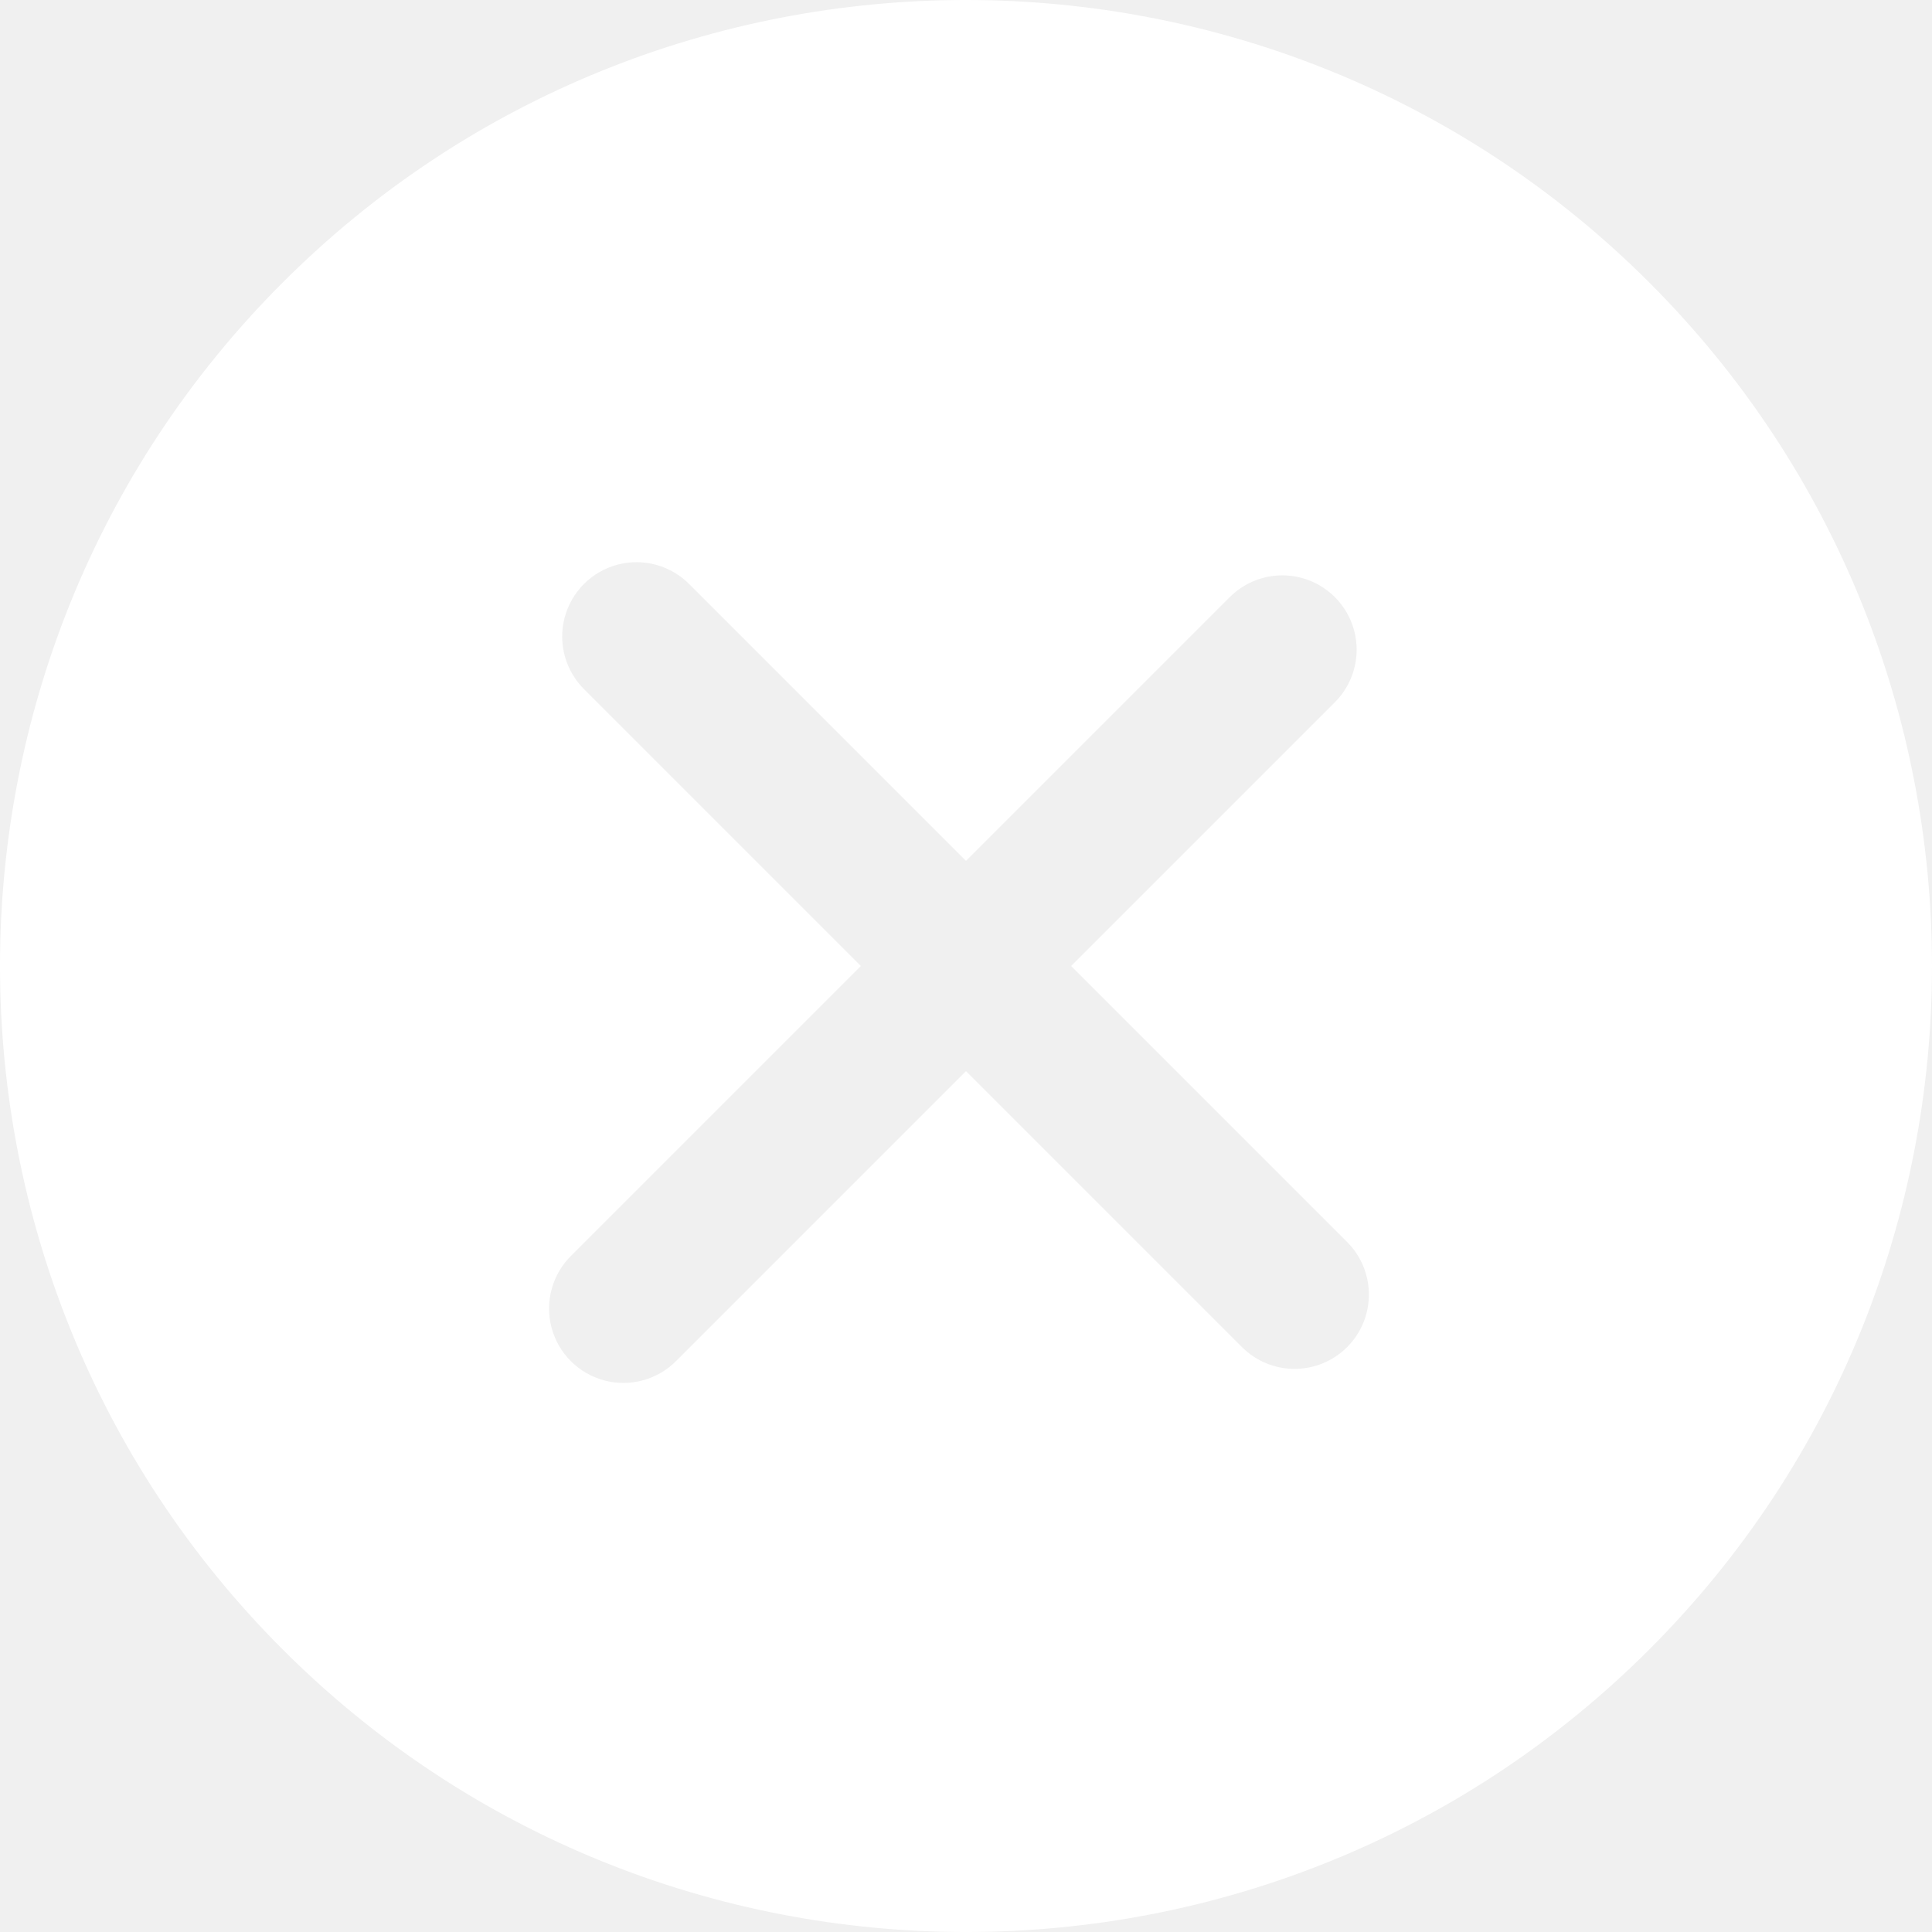
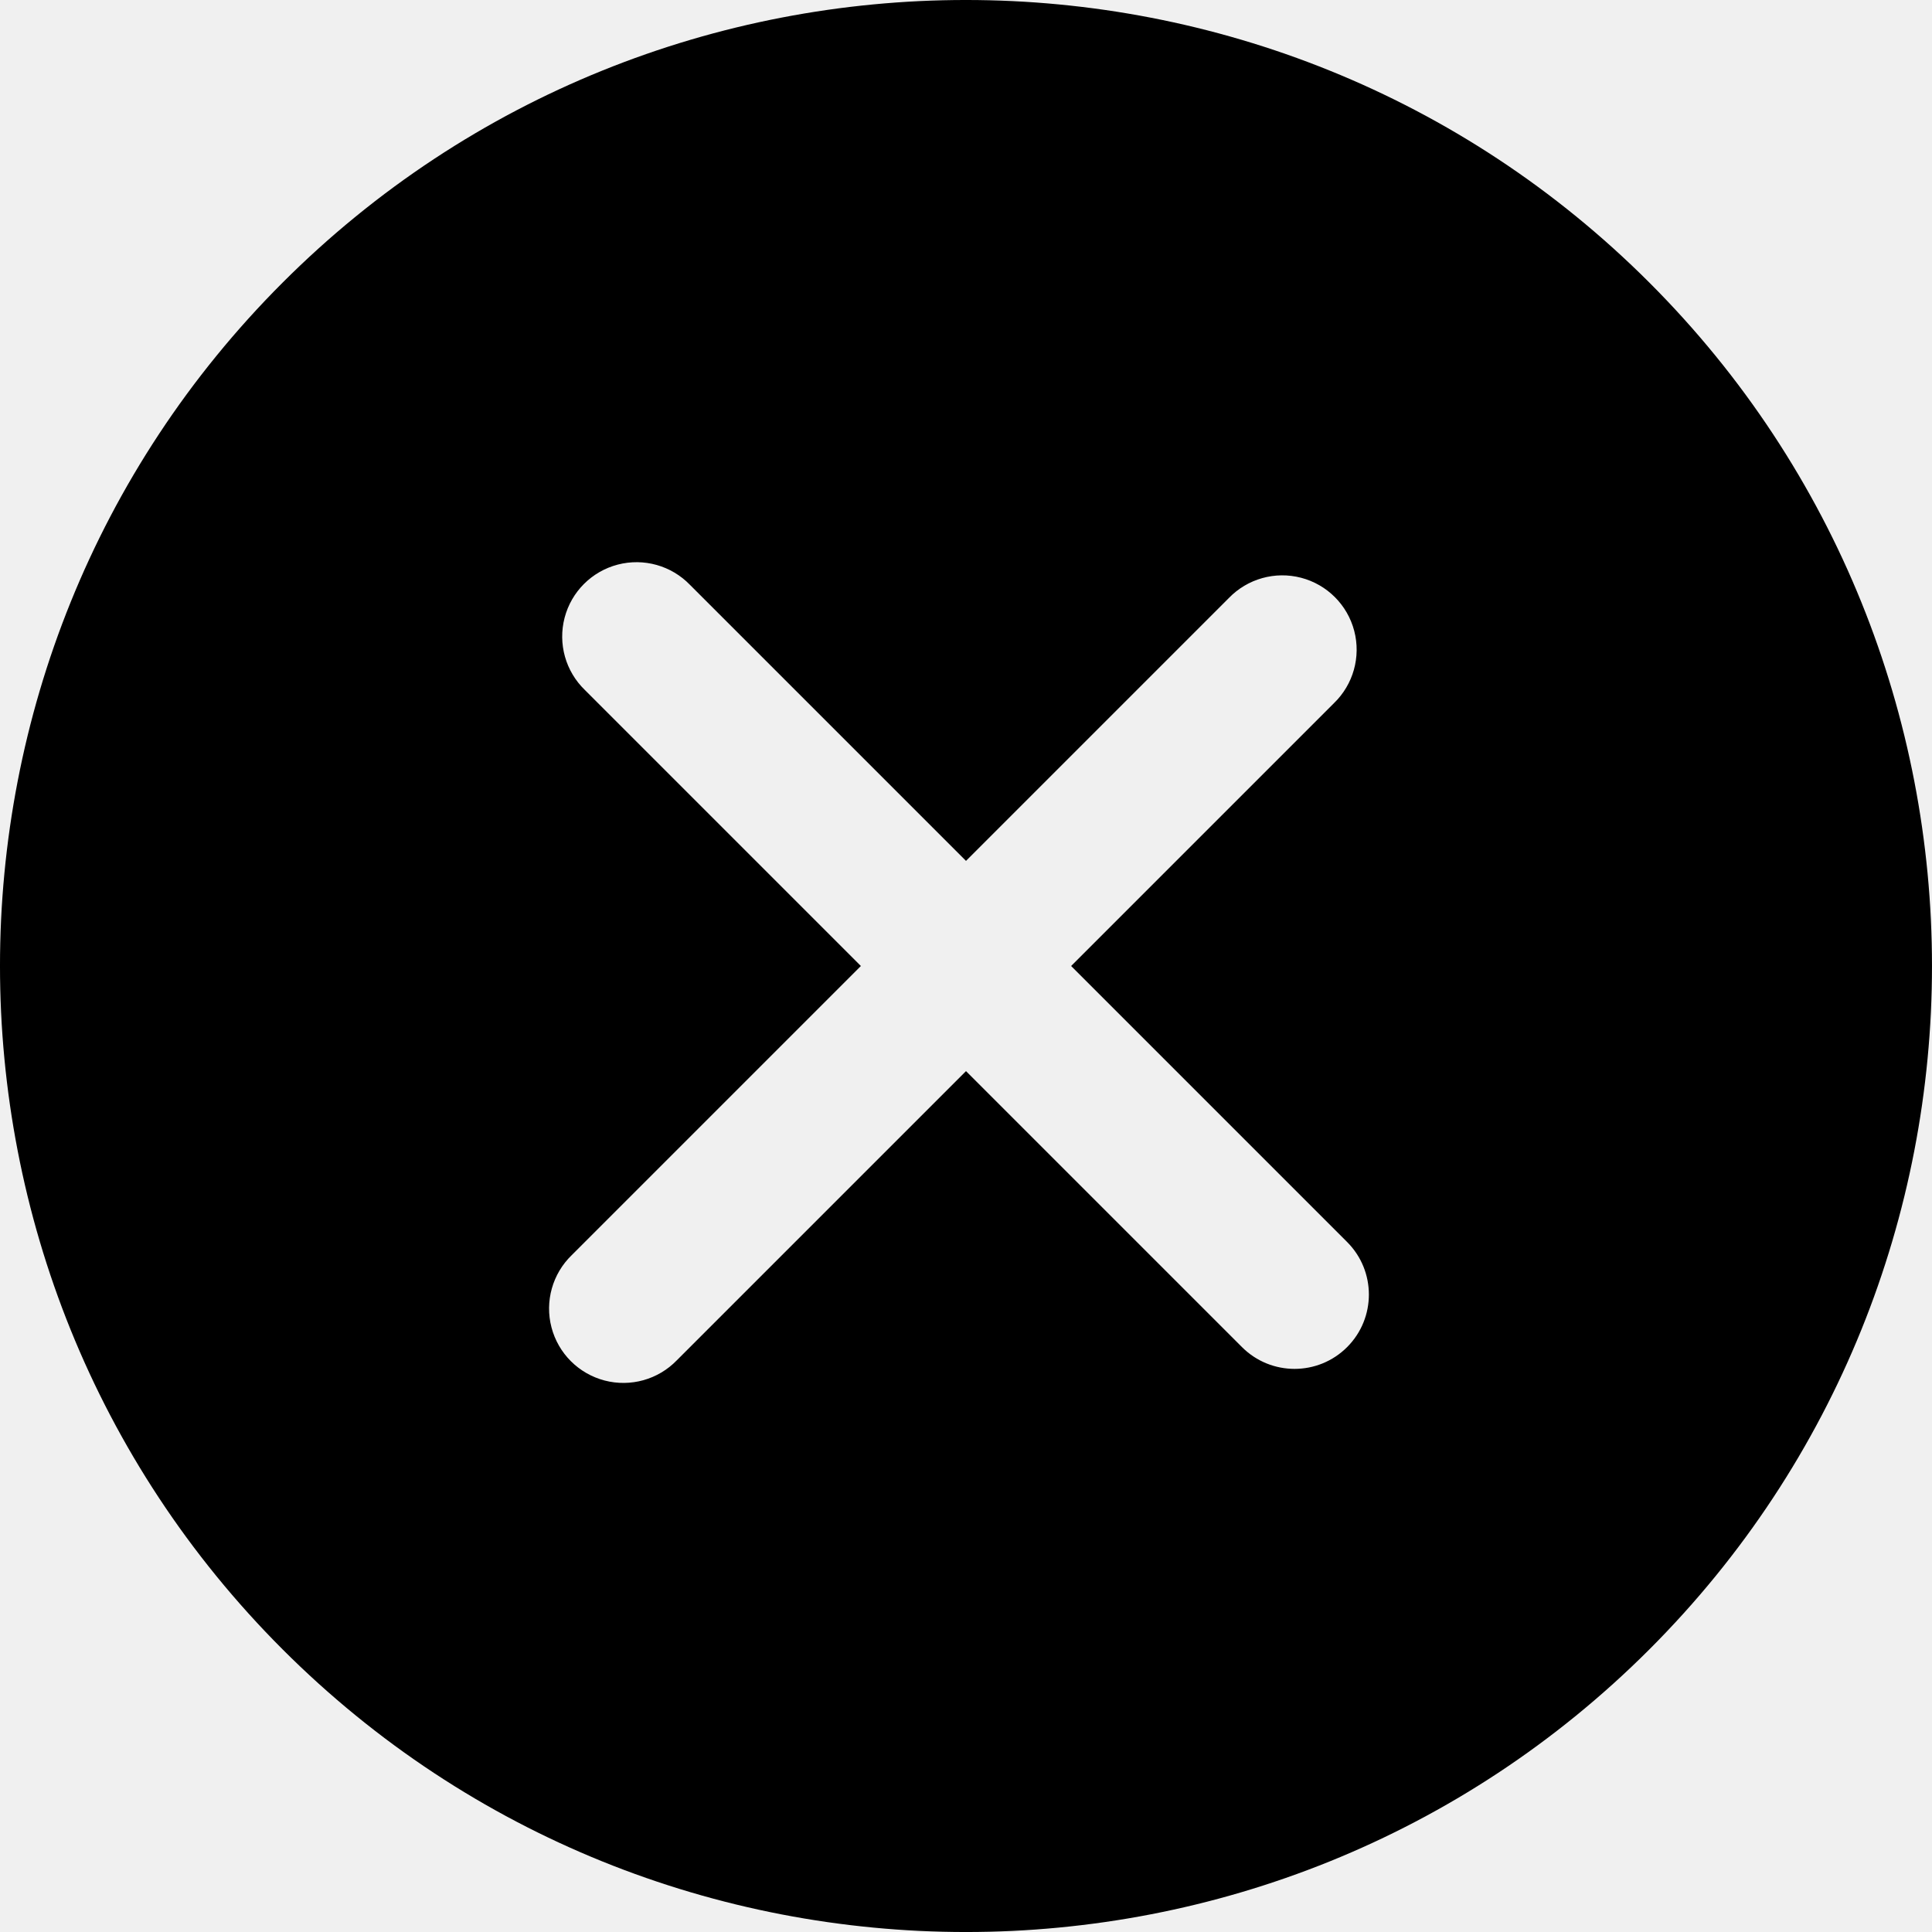
- <svg xmlns="http://www.w3.org/2000/svg" width="51.976" height="51.976" viewBox="0 0 51.976 51.976">
-   <g class="nc-icon-wrapper" fill="#FFF">
+ <svg xmlns="http://www.w3.org/2000/svg" id="cross" x="0" y="0" viewBox="0 0 51.976 51.976" xml:space="preserve">
+   <g fill="currentColor">
    <path d="M44.373 7.603c-10.137-10.137-26.632-10.138-36.77 0-10.138 10.138-10.137 26.632 0 36.77s26.632 10.138 36.77 0c10.137-10.138 10.137-26.633 0-36.77zm-8.132 28.638a2 2 0 0 1-2.828 0l-7.425-7.425-7.778 7.778a2 2 0 1 1-2.828-2.828l7.778-7.778-7.425-7.425a2 2 0 1 1 2.828-2.828l7.425 7.425 7.071-7.071a2 2 0 1 1 2.828 2.828l-7.071 7.071 7.425 7.425a2 2 0 0 1 0 2.828z" />
  </g>
</svg>
